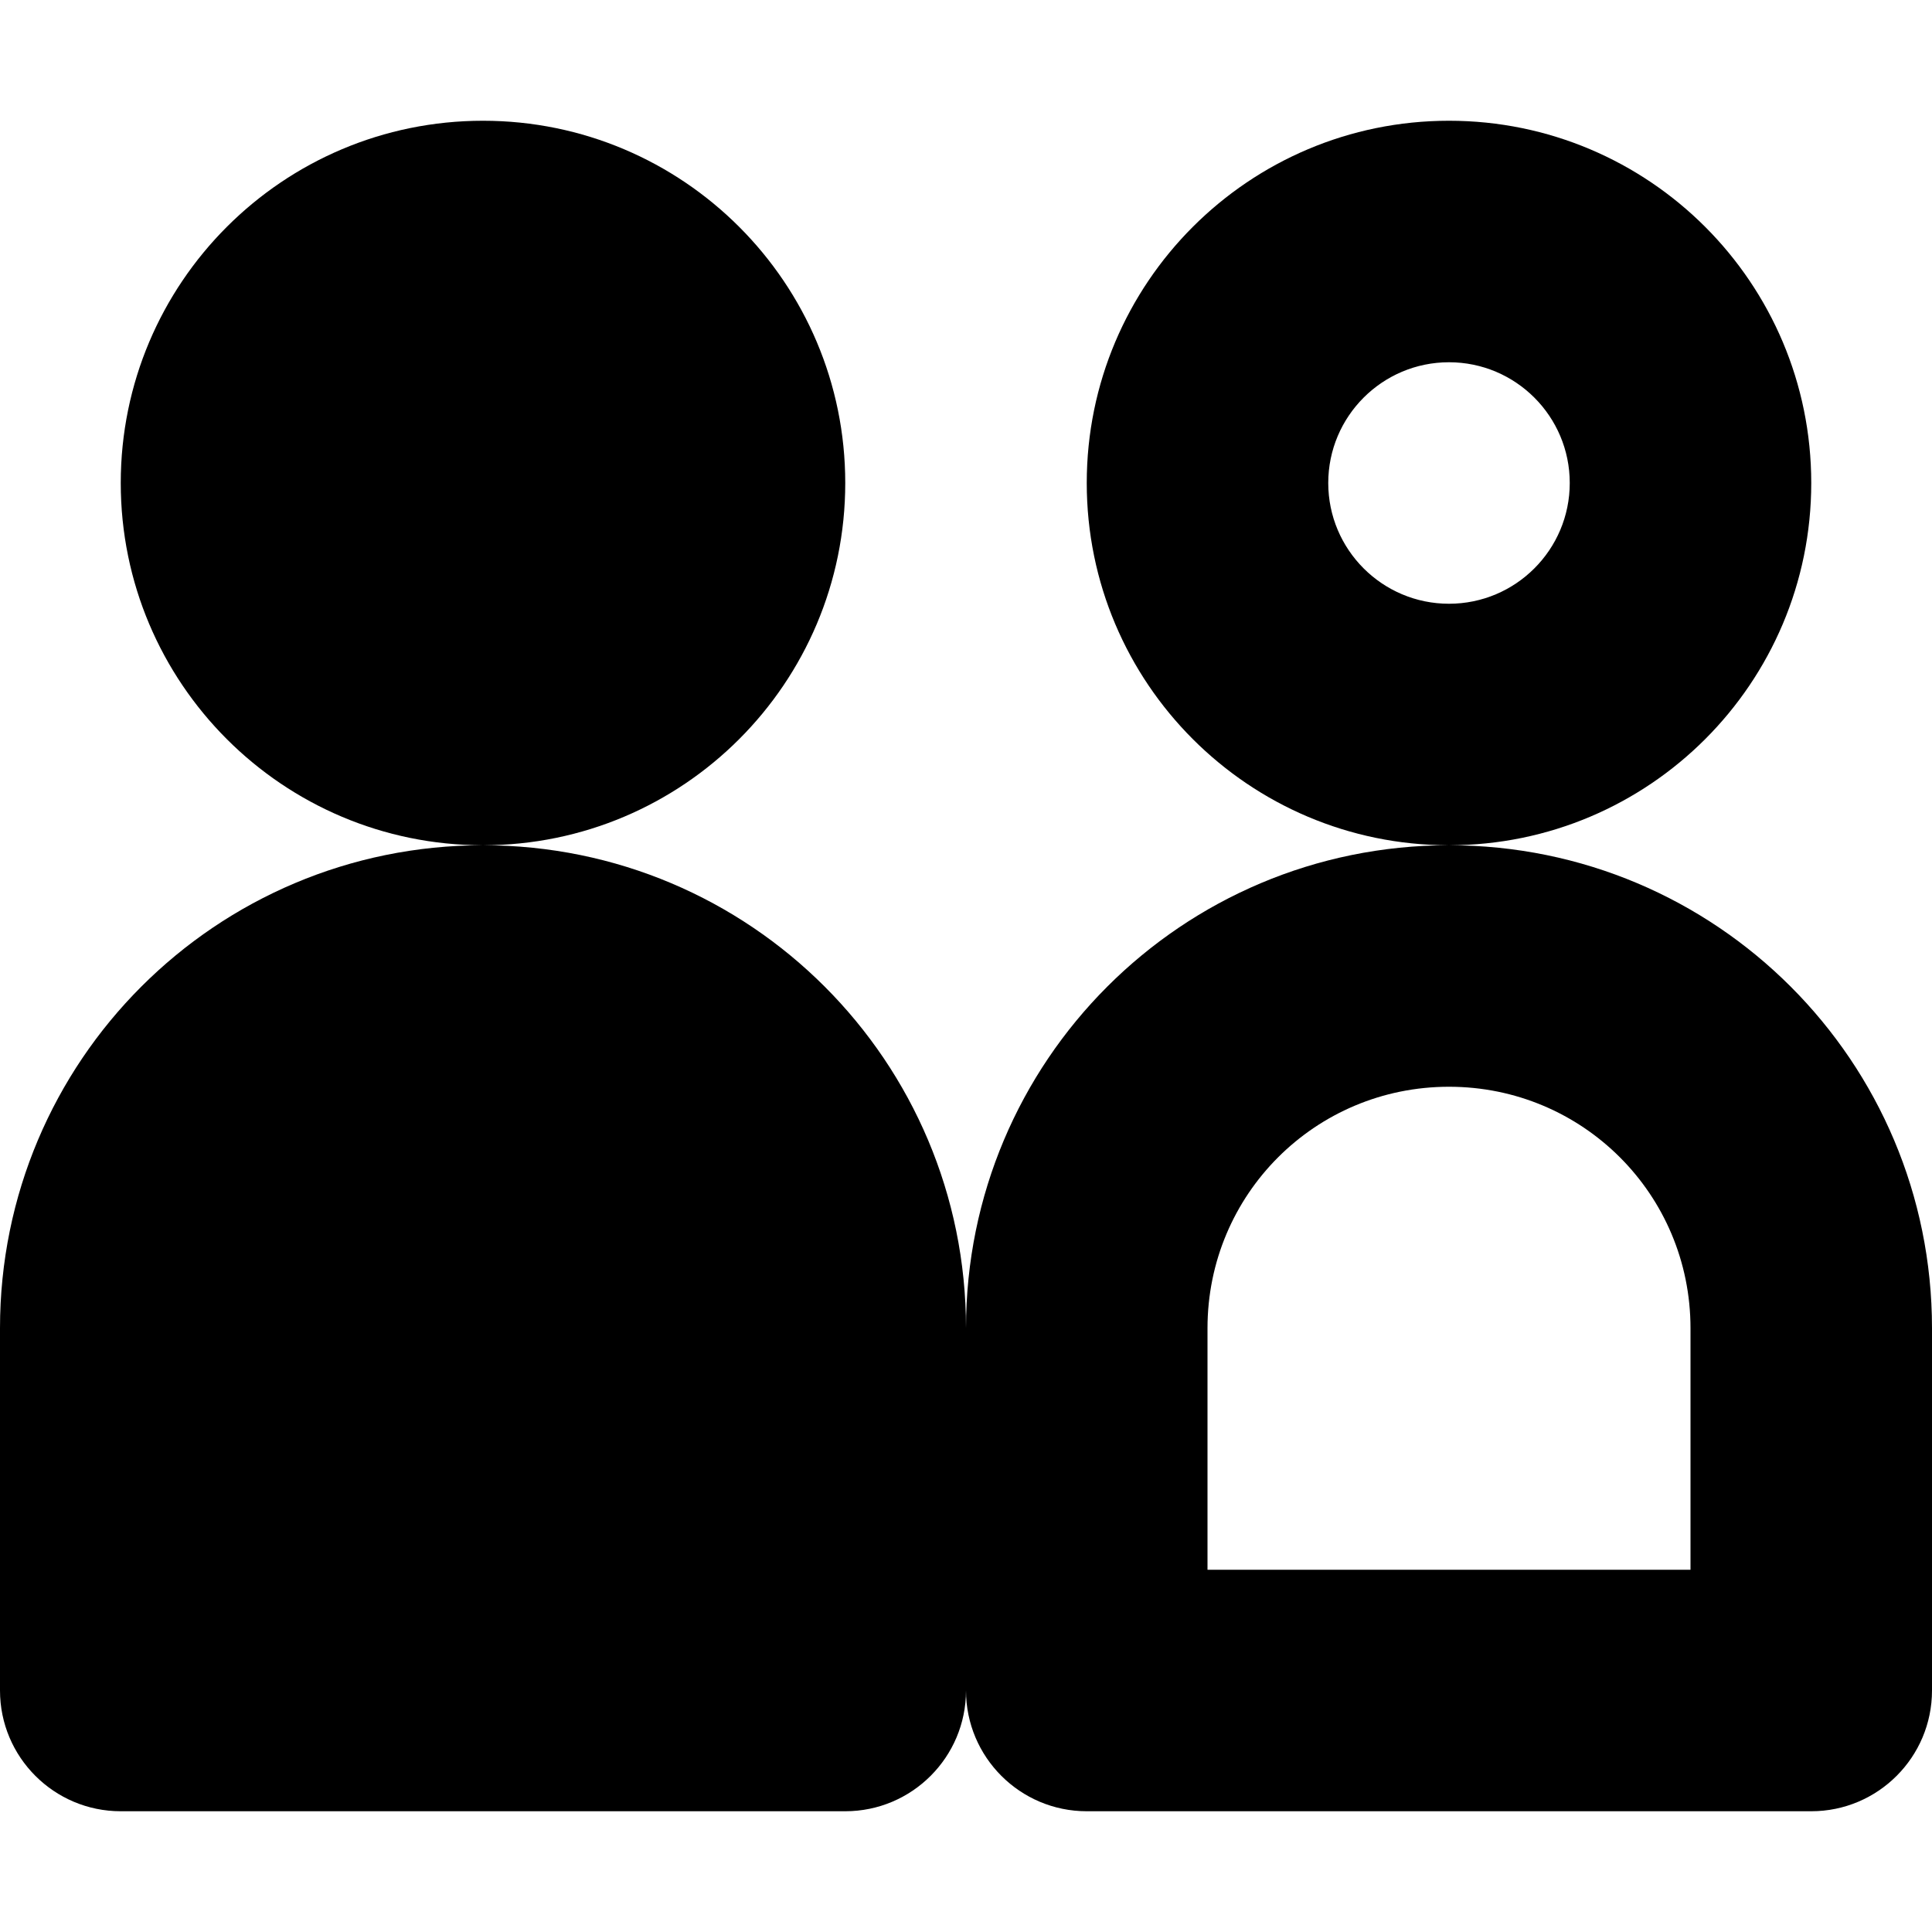
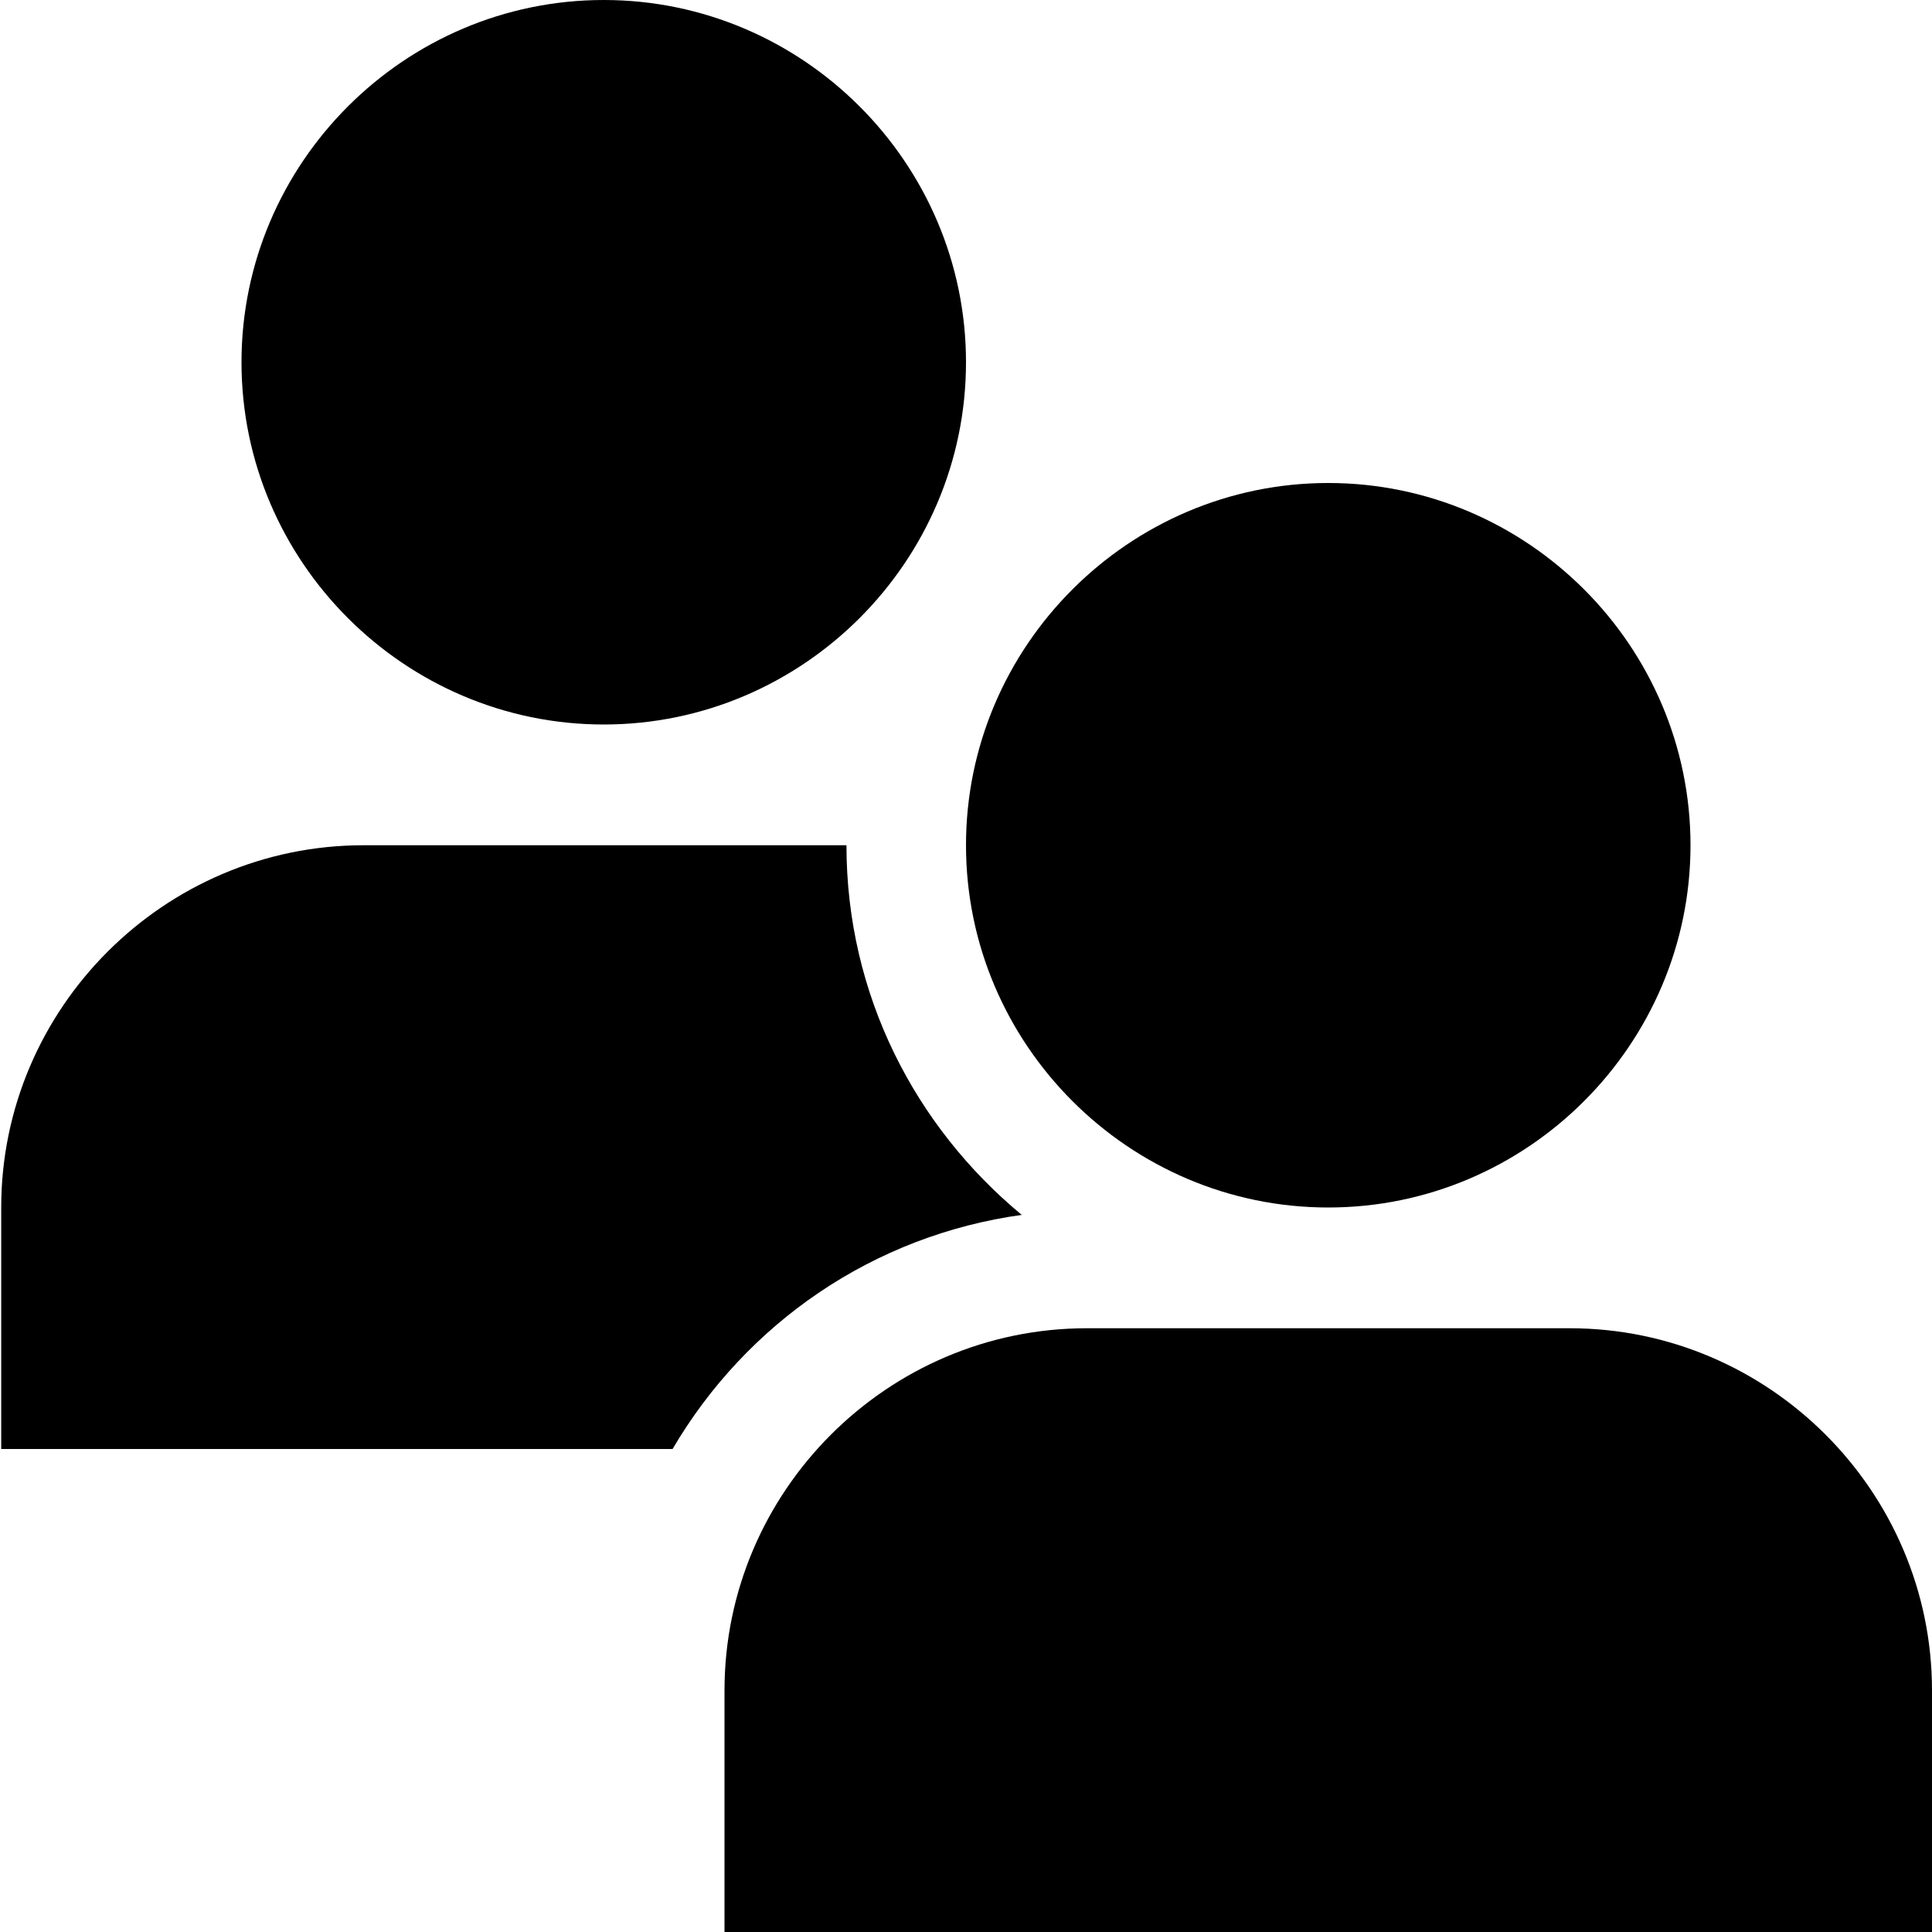
<svg xmlns="http://www.w3.org/2000/svg" viewBox="0 0 16 16">
-   <path d="M4 1C2.343 1 1 2.343 1 4C1 5.657 2.343 7 4 7C1.788 7 0 8.788 0 11V14C0 14.552 0.448 15 1 15H7C7.552 15 8 14.552 8 14C8 14.552 8.448 15 9 15H15C15.552 15 16 14.552 16 14V11C16 8.788 14.212 7 12 7C13.657 7 15 5.657 15 4C15 2.343 13.657 1 12 1C10.343 1 9 2.343 9 4C9 5.656 10.342 6.999 11.998 7C9.787 7.001 8 8.788 8 11C8 8.788 6.212 7 4 7C5.657 7 7 5.657 7 4C7 2.343 5.657 1 4 1ZM11 4C11 3.448 11.448 3 12 3C12.552 3 13 3.448 13 4C13 4.552 12.552 5 12 5C11.448 5 11 4.552 11 4ZM10 11C10 9.892 10.892 9 12 9C13.108 9 14 9.892 14 11V13H10V11Z" class="filled" />
+   <path d="M8 7C8 8.65 9.35 10 11 10C12.65 10 14 8.65 14 7C14 5.35 12.65 4 11 4C9.35 4 8 5.35 8 7Z" class="filled no-stroke" />
+   <path d="M6 14V16H16V14C16 12.35 14.65 11 13 11H9C7.35 11 6 12.35 6 14Z" class="filled no-stroke" />
+   <path d="M2 3C2 4.65 3.35 6 5 6C6.65 6 8 4.65 8 3C8 1.35 6.65 0 5 0C3.35 0 2 1.35 2 3Z" class="filled no-stroke" />
+   <path d="M7.01 7C7.01 8.24 7.58 9.33 8.46 10.06H8.47C7.23 10.23 6.18 10.96 5.57 12H0.01V10C0.01 8.35 1.36 7 3.01 7H7.01Z" class="filled no-stroke" />
</svg>
